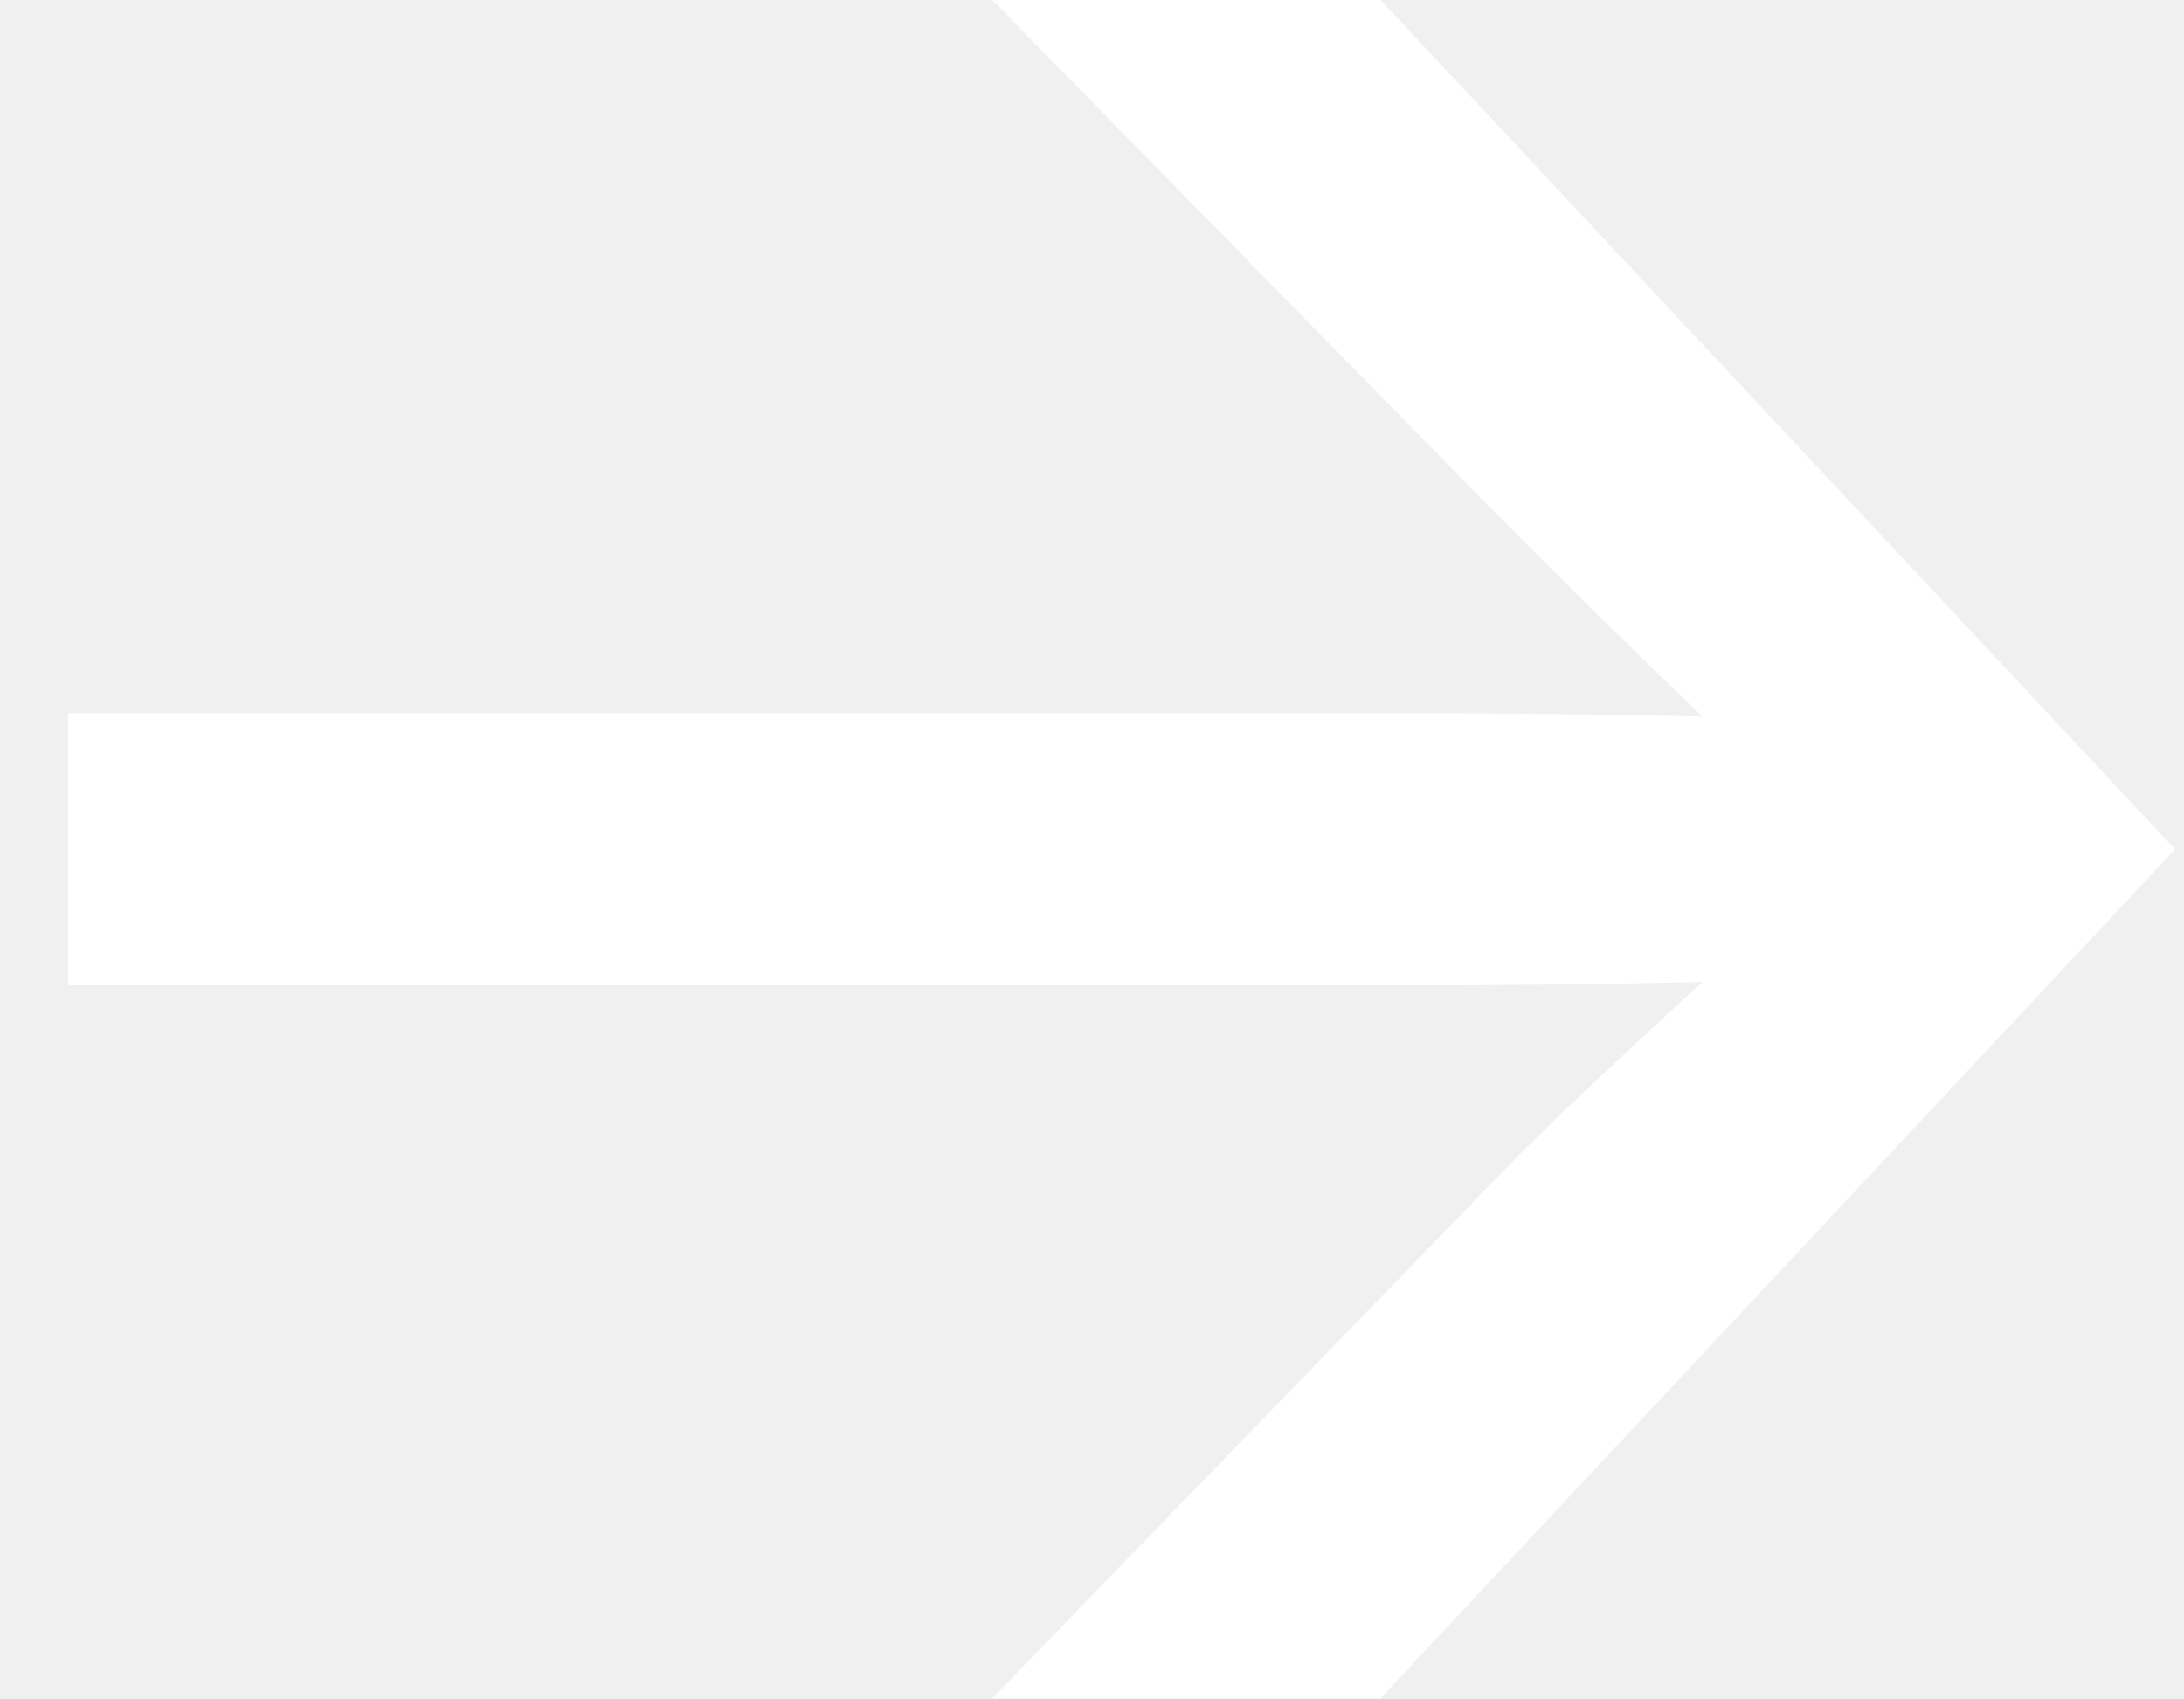
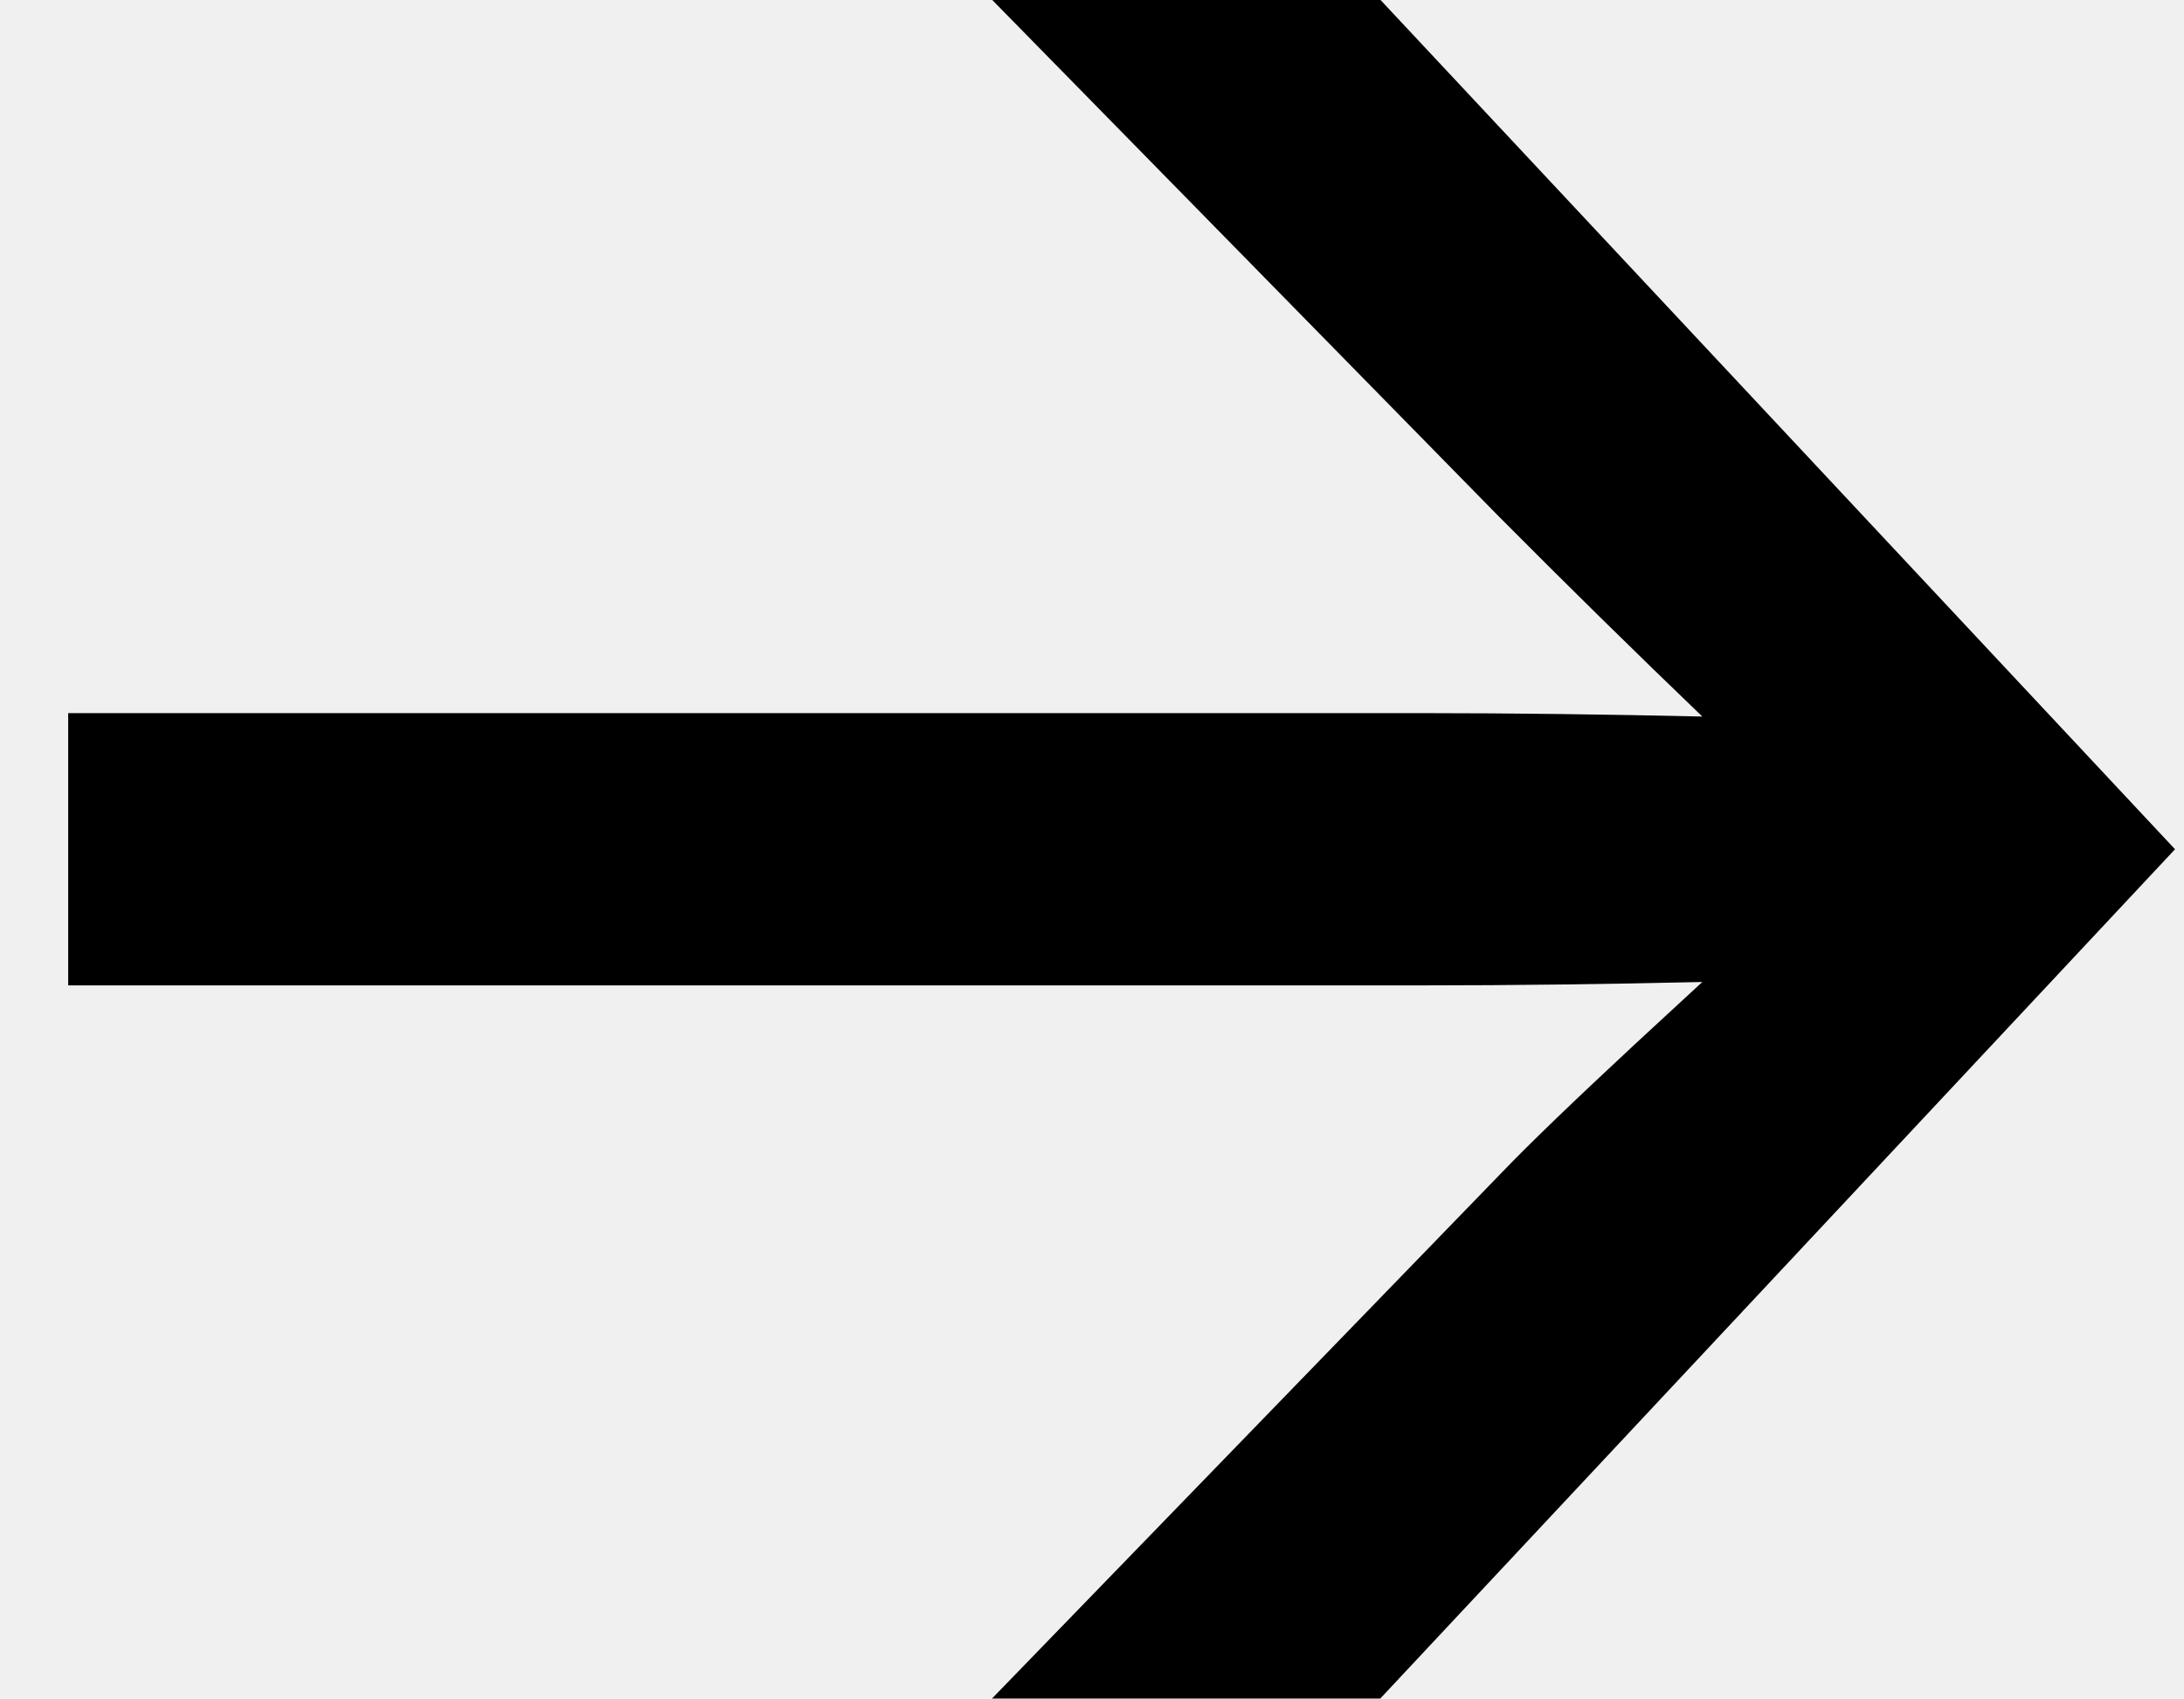
<svg xmlns="http://www.w3.org/2000/svg" width="9" height="7" data-v-a5608aa8="">
-   <path fill="#fff" d="M6.188 4.833c.113-.118.298-.296.553-.533l.274-.253c-.392.009-.775.014-1.149.014H.281V2.939h5.585c.365 0 .748.005 1.149.014a50.395 50.395 0 0 1-.841-.827L4.089 0h1.6l3.274 3.5L5.688 7h-1.6l2.1-2.167z" fill-rule="nonzero" data-v-a5608aa8="" />
+   <path d="M6.188 4.833c.113-.118.298-.296.553-.533l.274-.253c-.392.009-.775.014-1.149.014H.281V2.939h5.585c.365 0 .748.005 1.149.014a50.395 50.395 0 0 1-.841-.827L4.089 0h1.6l3.274 3.5L5.688 7h-1.6l2.1-2.167z" fill-rule="nonzero" data-v-a5608aa8="" />
</svg>
